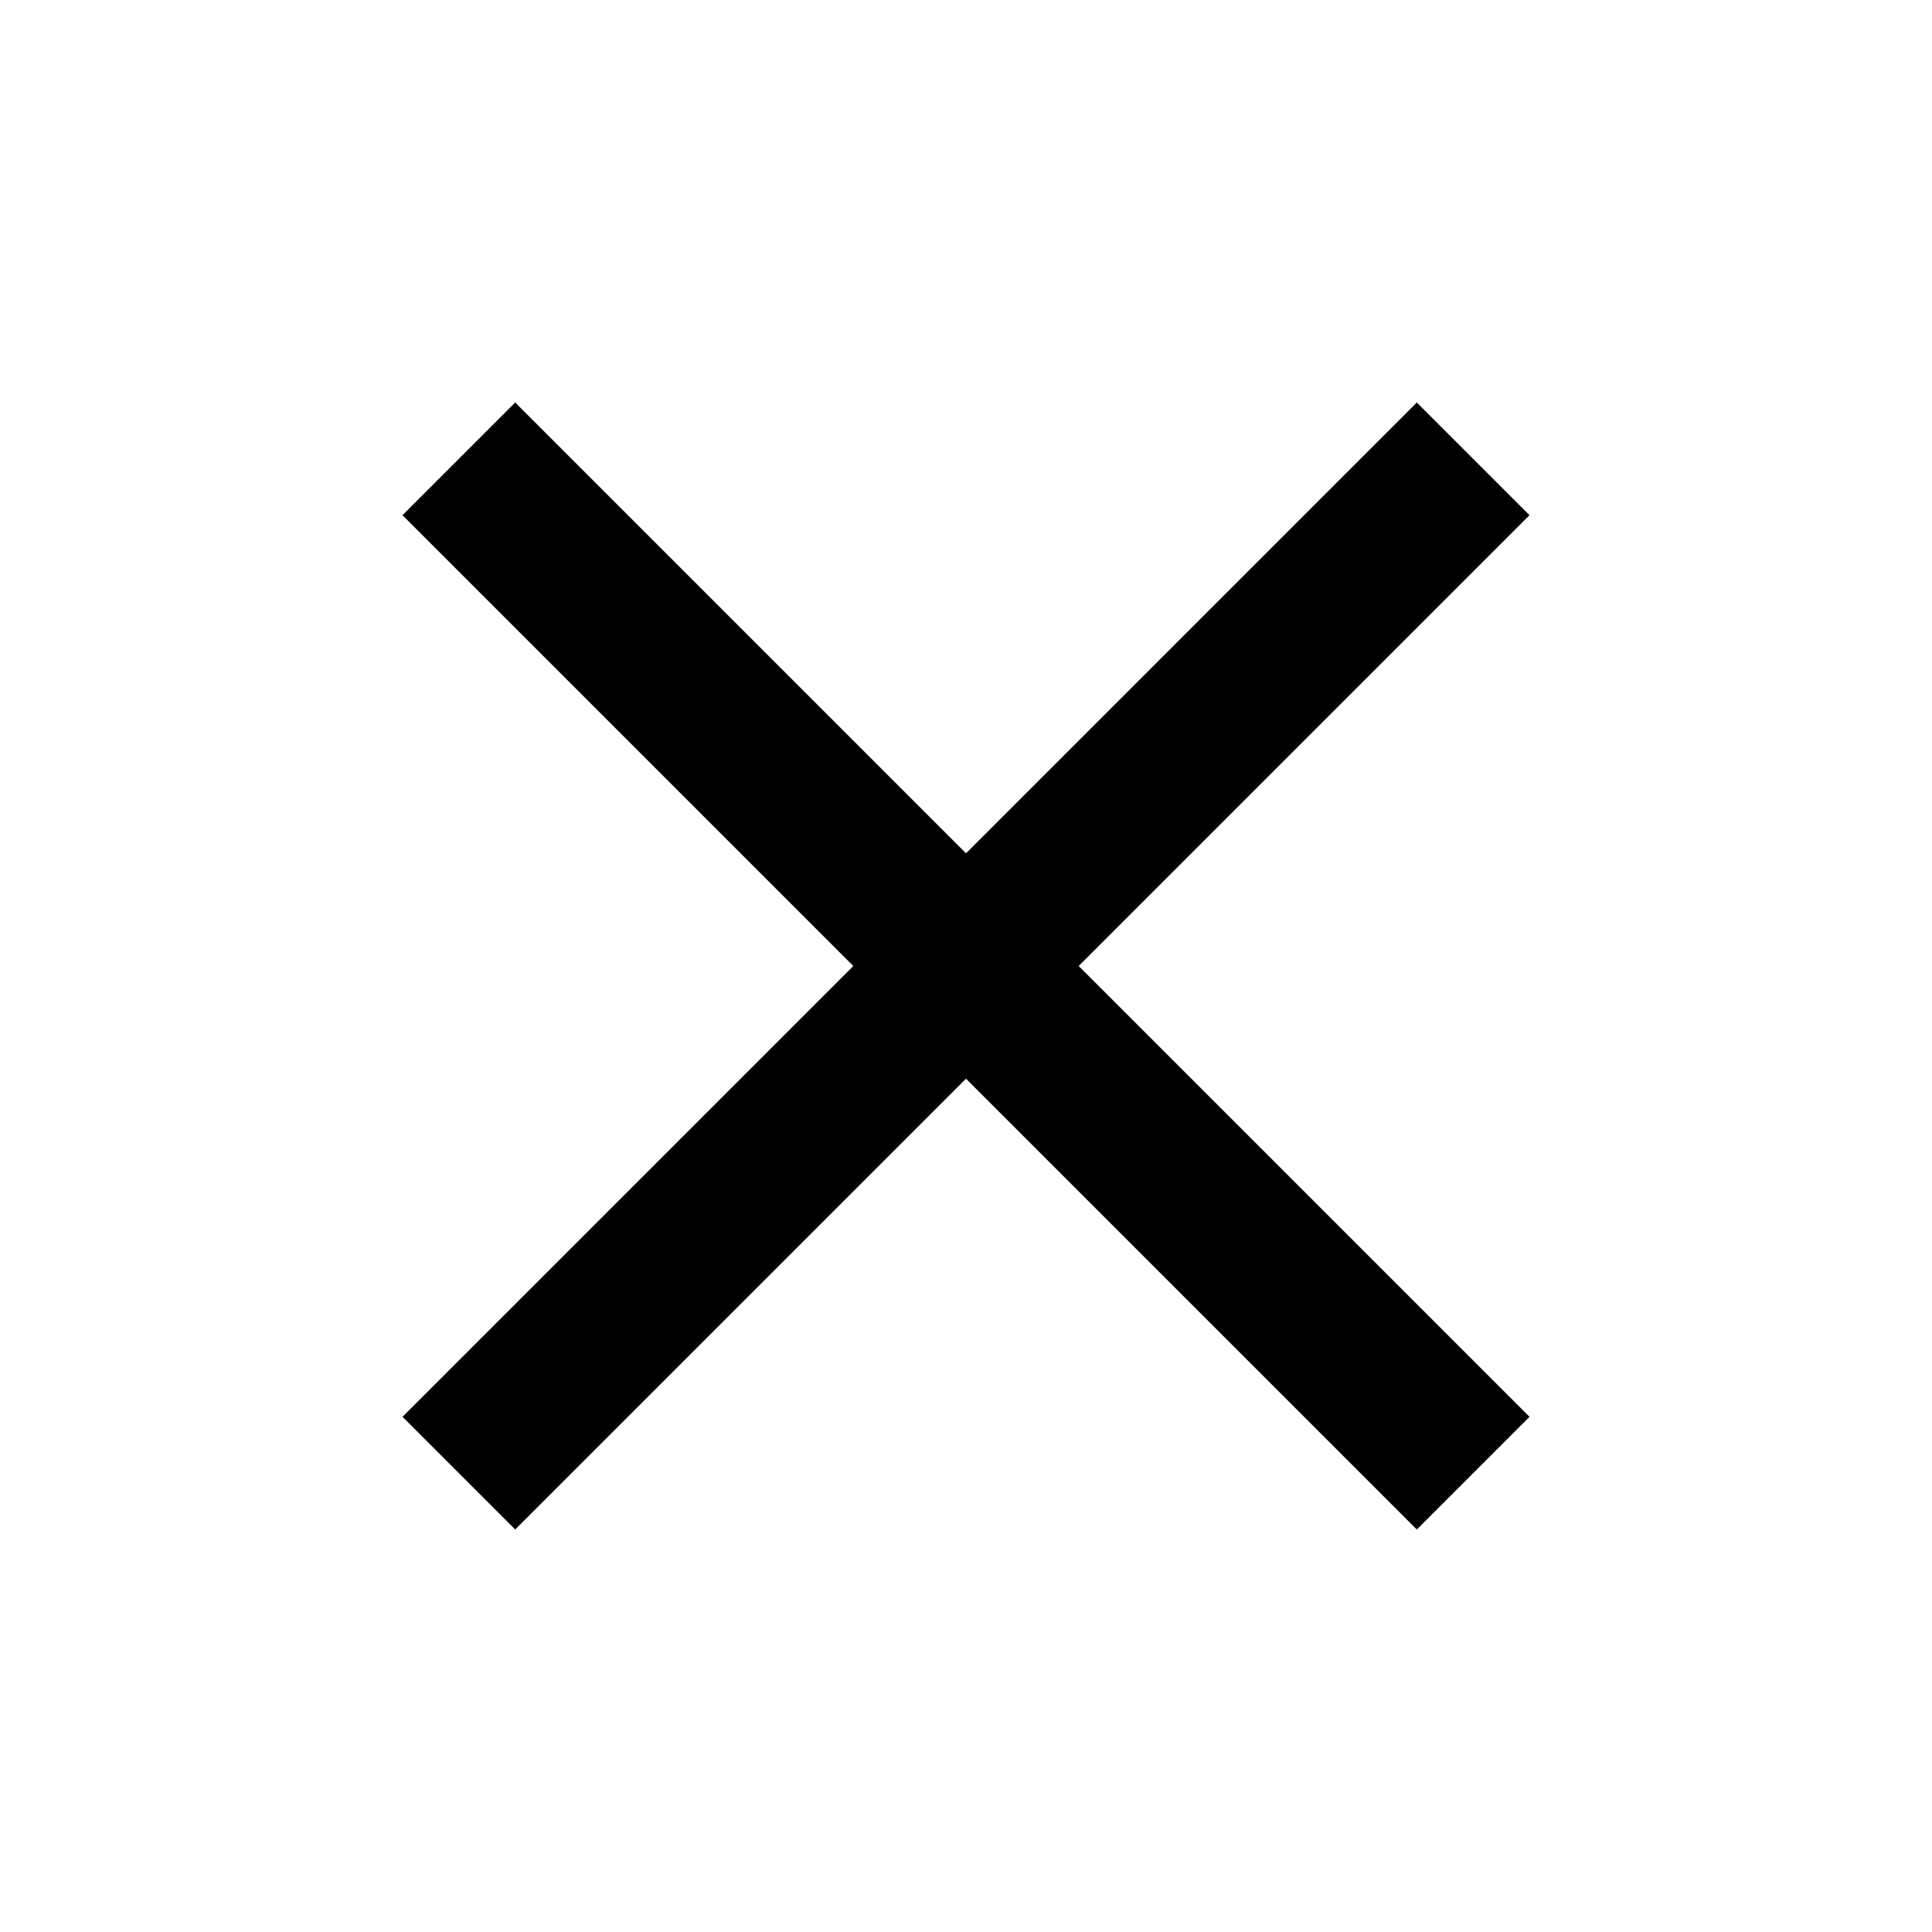
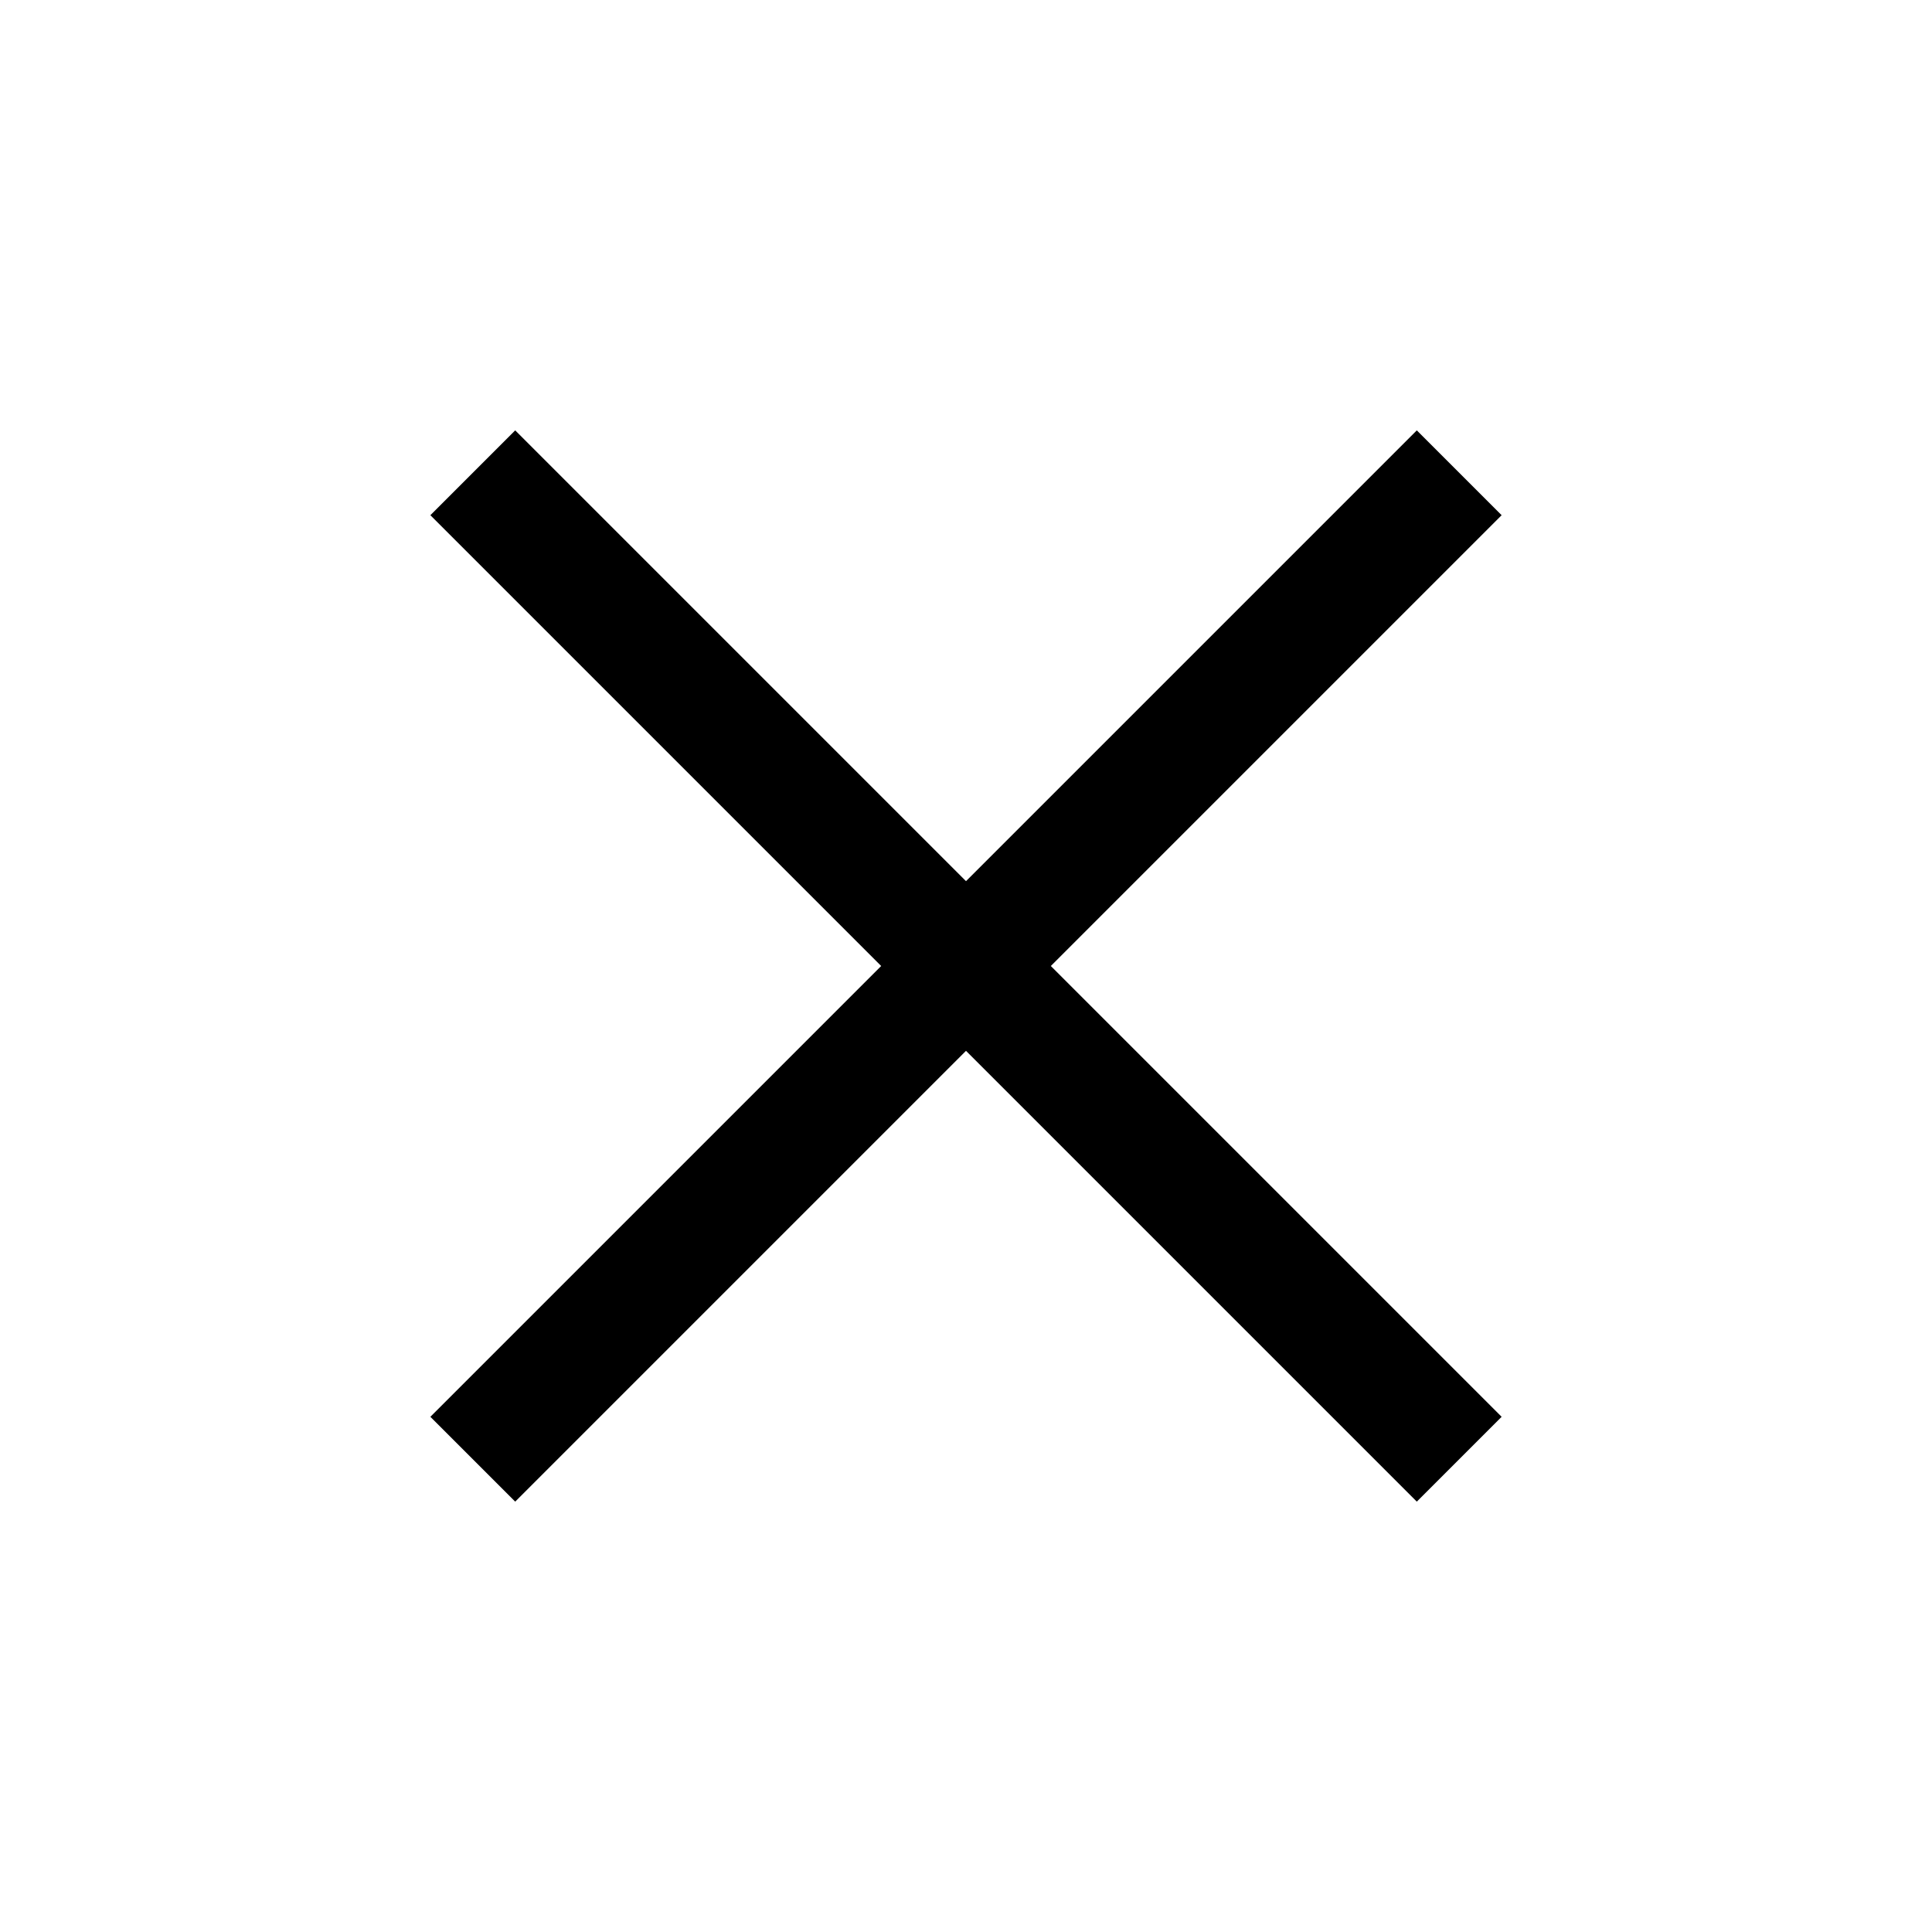
<svg xmlns="http://www.w3.org/2000/svg" height="24" viewBox="0 -960 960 960" width="24">
-   <path d="m256-200-56-56 224-224-224-224 56-56 224 224 224-224 56 56-224 224 224 224-56 56-224-224-224 224Z" />
+   <path d="M256-213.847 213.847-256l224-224-224-224L256-746.153l224 224 224-224L746.153-704l-224 224 224 224L704-213.847l-224-224-224 224Z" />
</svg>
